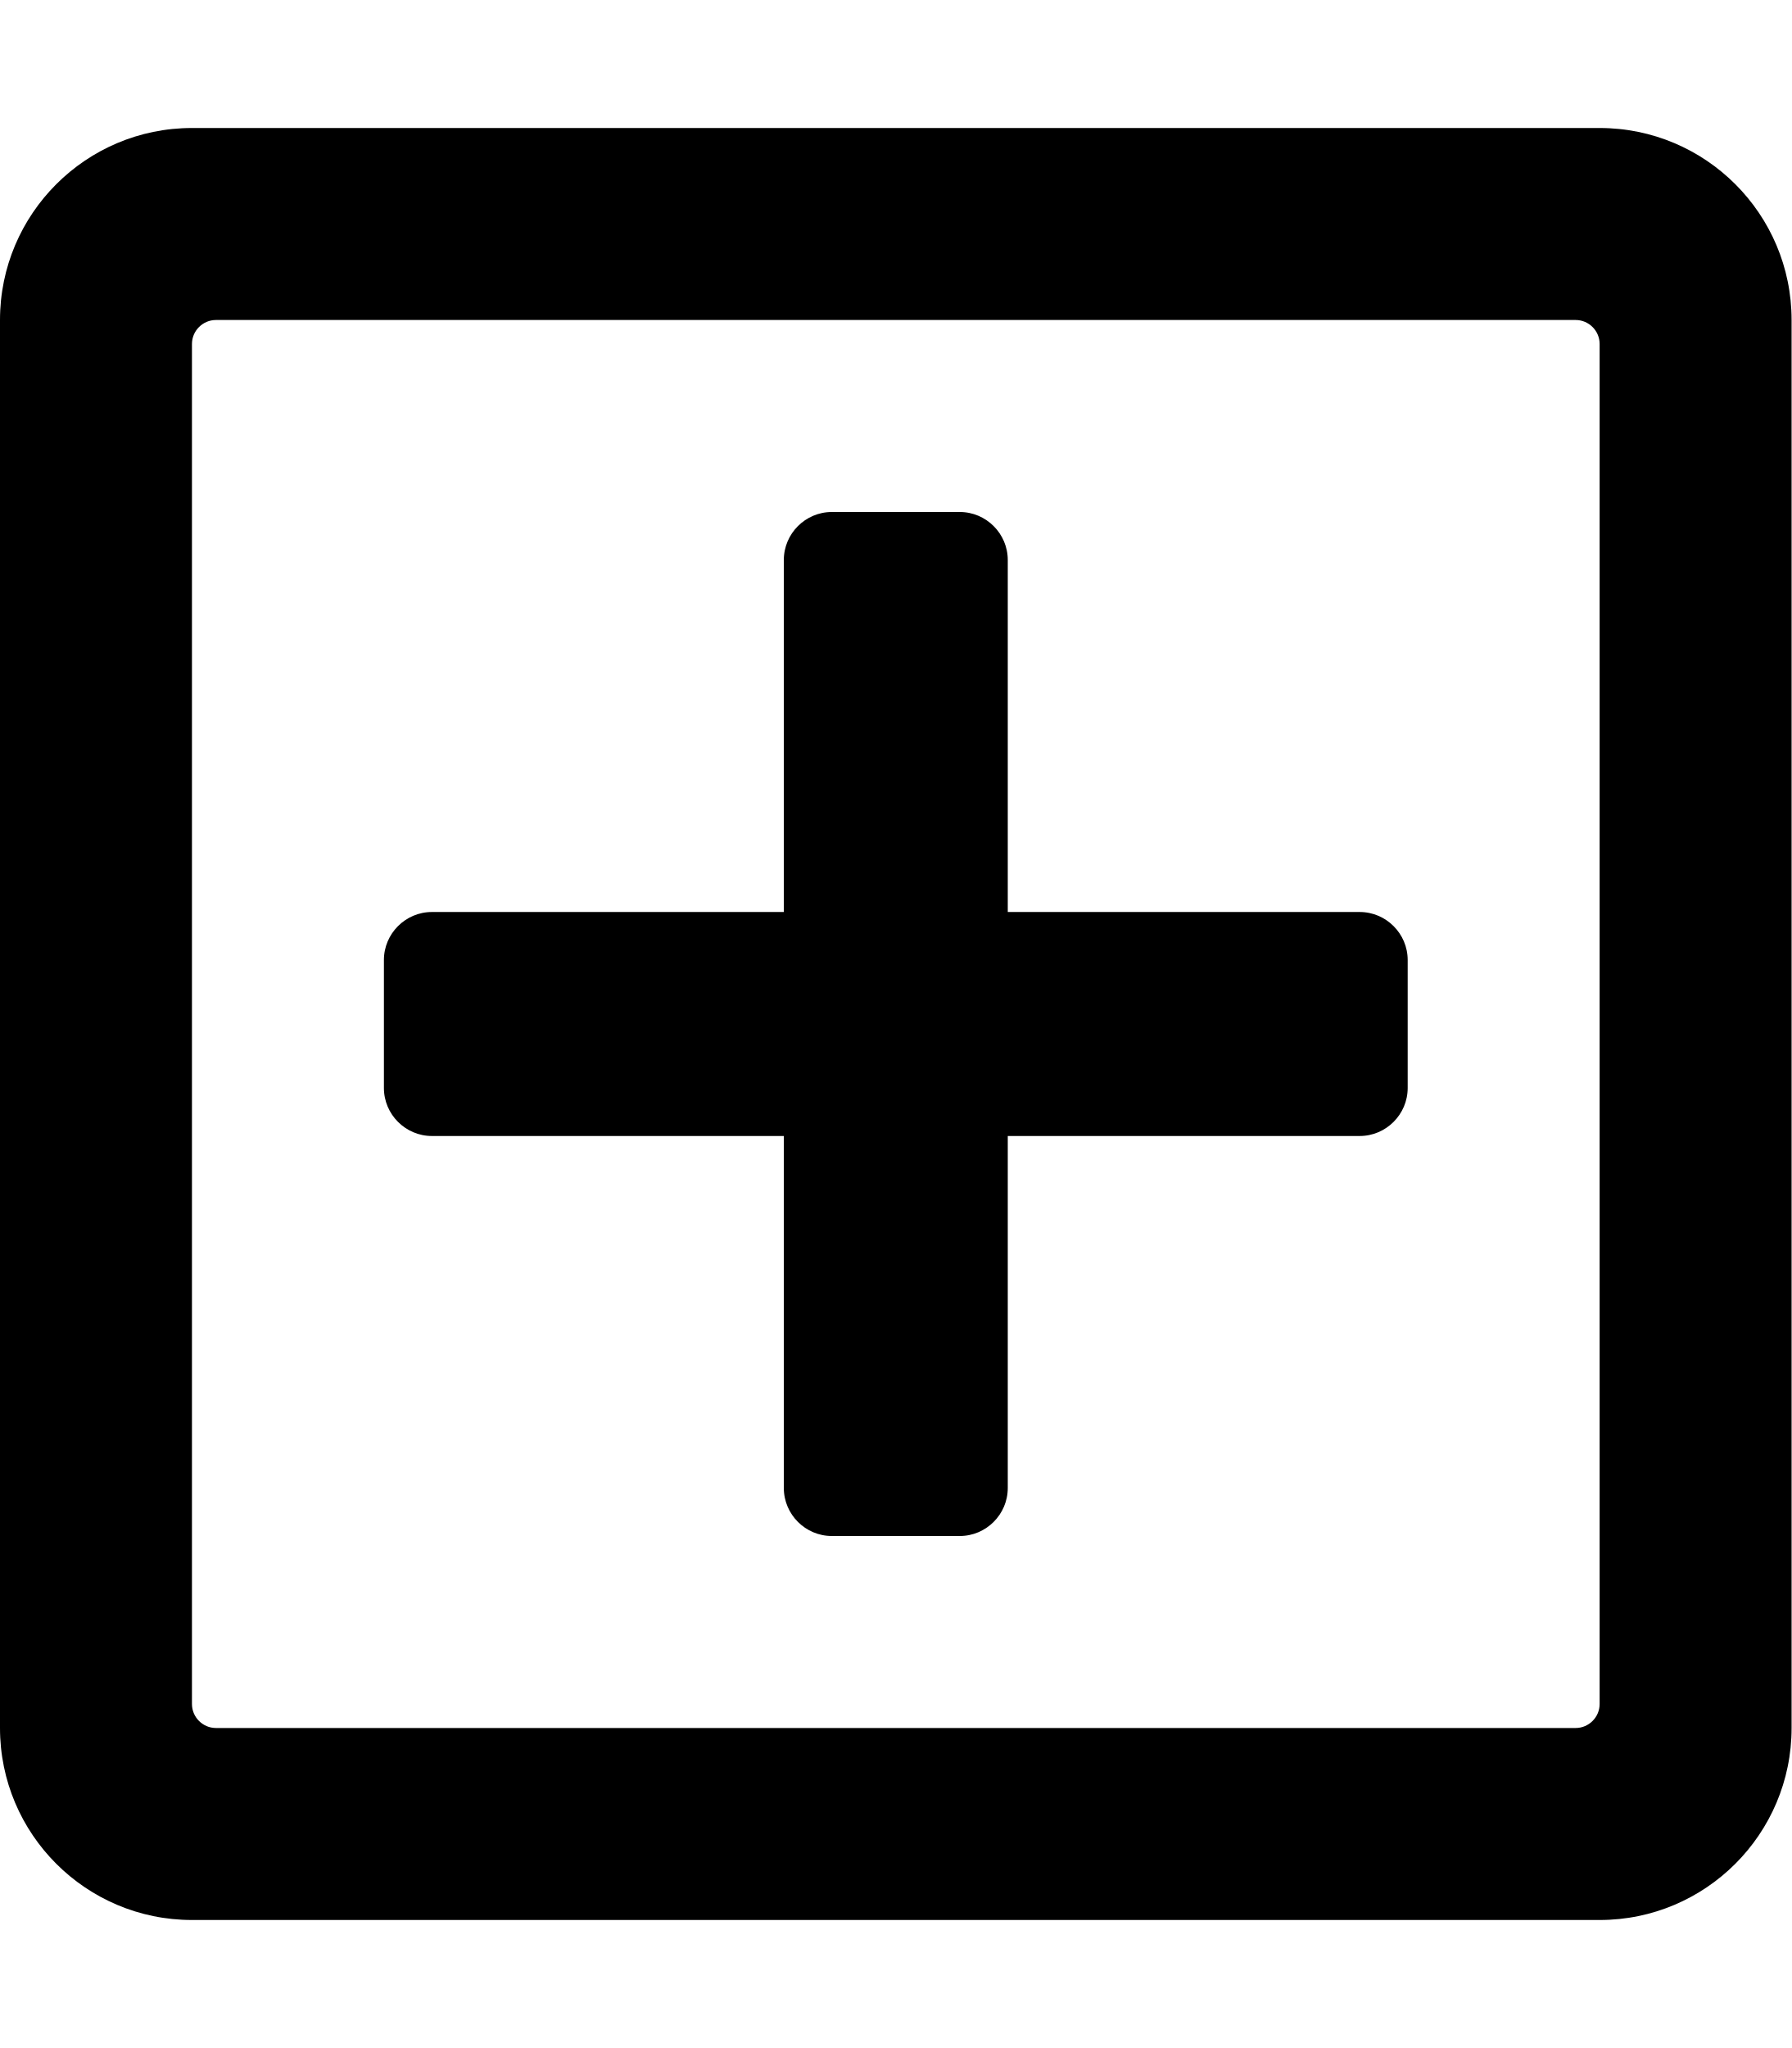
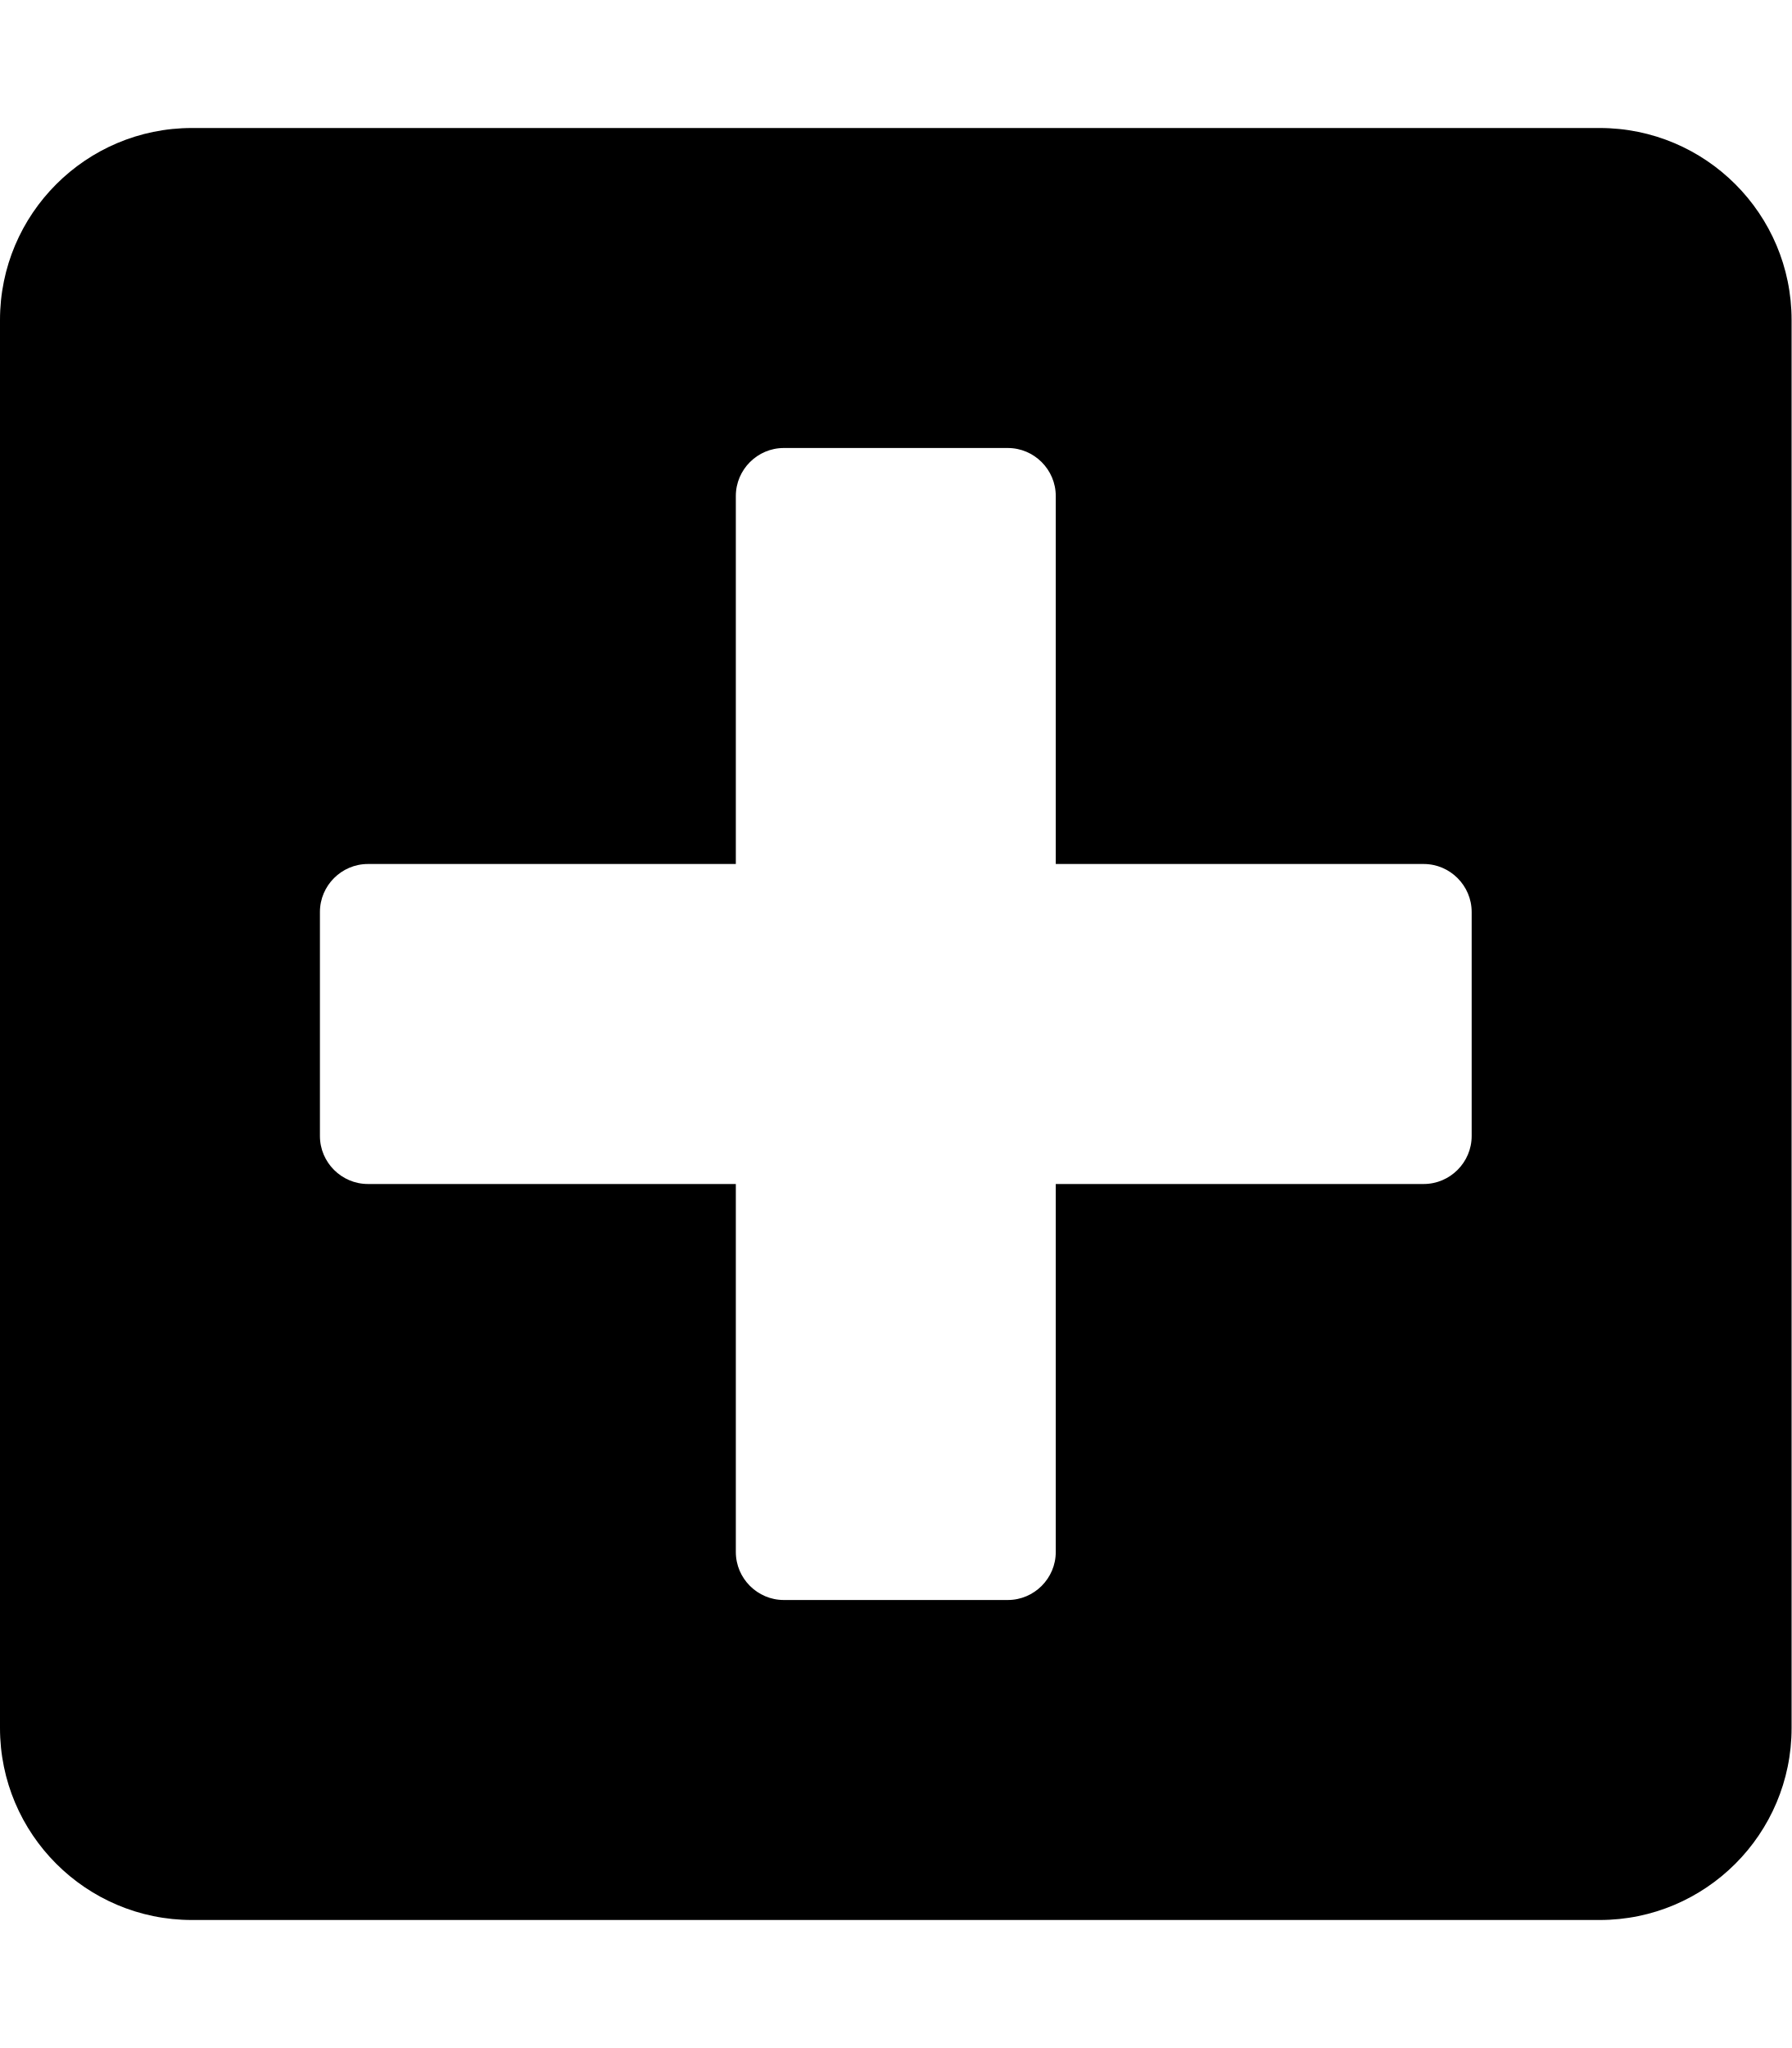
<svg xmlns="http://www.w3.org/2000/svg" viewBox="0 0 448 512">
-   <path d="M352 240v32c0 6.6-5.4 12-12 12h-88v88c0 6.6-5.4 12-12 12h-32c-6.6 0-12-5.4-12-12v-88h-88c-6.6 0-12-5.4-12-12v-32c0-6.6 5.4-12 12-12h88v-88c0-6.6 5.4-12 12-12h32c6.6 0 12 5.4 12 12v88h88c6.6 0 12 5.4 12 12zm96-160v352c0 26.5-21.5 48-48 48H48c-26.5 0-48-21.5-48-48V80c0-26.5 21.5-48 48-48h352c26.5 0 48 21.5 48 48zm-48 346V86c0-3.3-2.7-6-6-6H54c-3.3 0-6 2.7-6 6v340c0 3.3 2.7 6 6 6h340c3.3 0 6-2.7 6-6z" />
+   <path d="M400 32H48C21.5 32 0 53.5 0 80v352c0 26.5 21.5 48 48 48h352c26.5 0 48-21.5 48-48V80c0-26.5-21.5-48-48-48zm-32 252c0 6.6-5.4 12-12 12h-92v92c0 6.6-5.4 12-12 12h-56c-6.6 0-12-5.4-12-12v-92H92c-6.6 0-12-5.4-12-12v-56c0-6.6 5.4-12 12-12h92v-92c0-6.6 5.4-12 12-12h56c6.6 0 12 5.4 12 12v92h92c6.6 0 12 5.4 12 12v56z" />
</svg>
